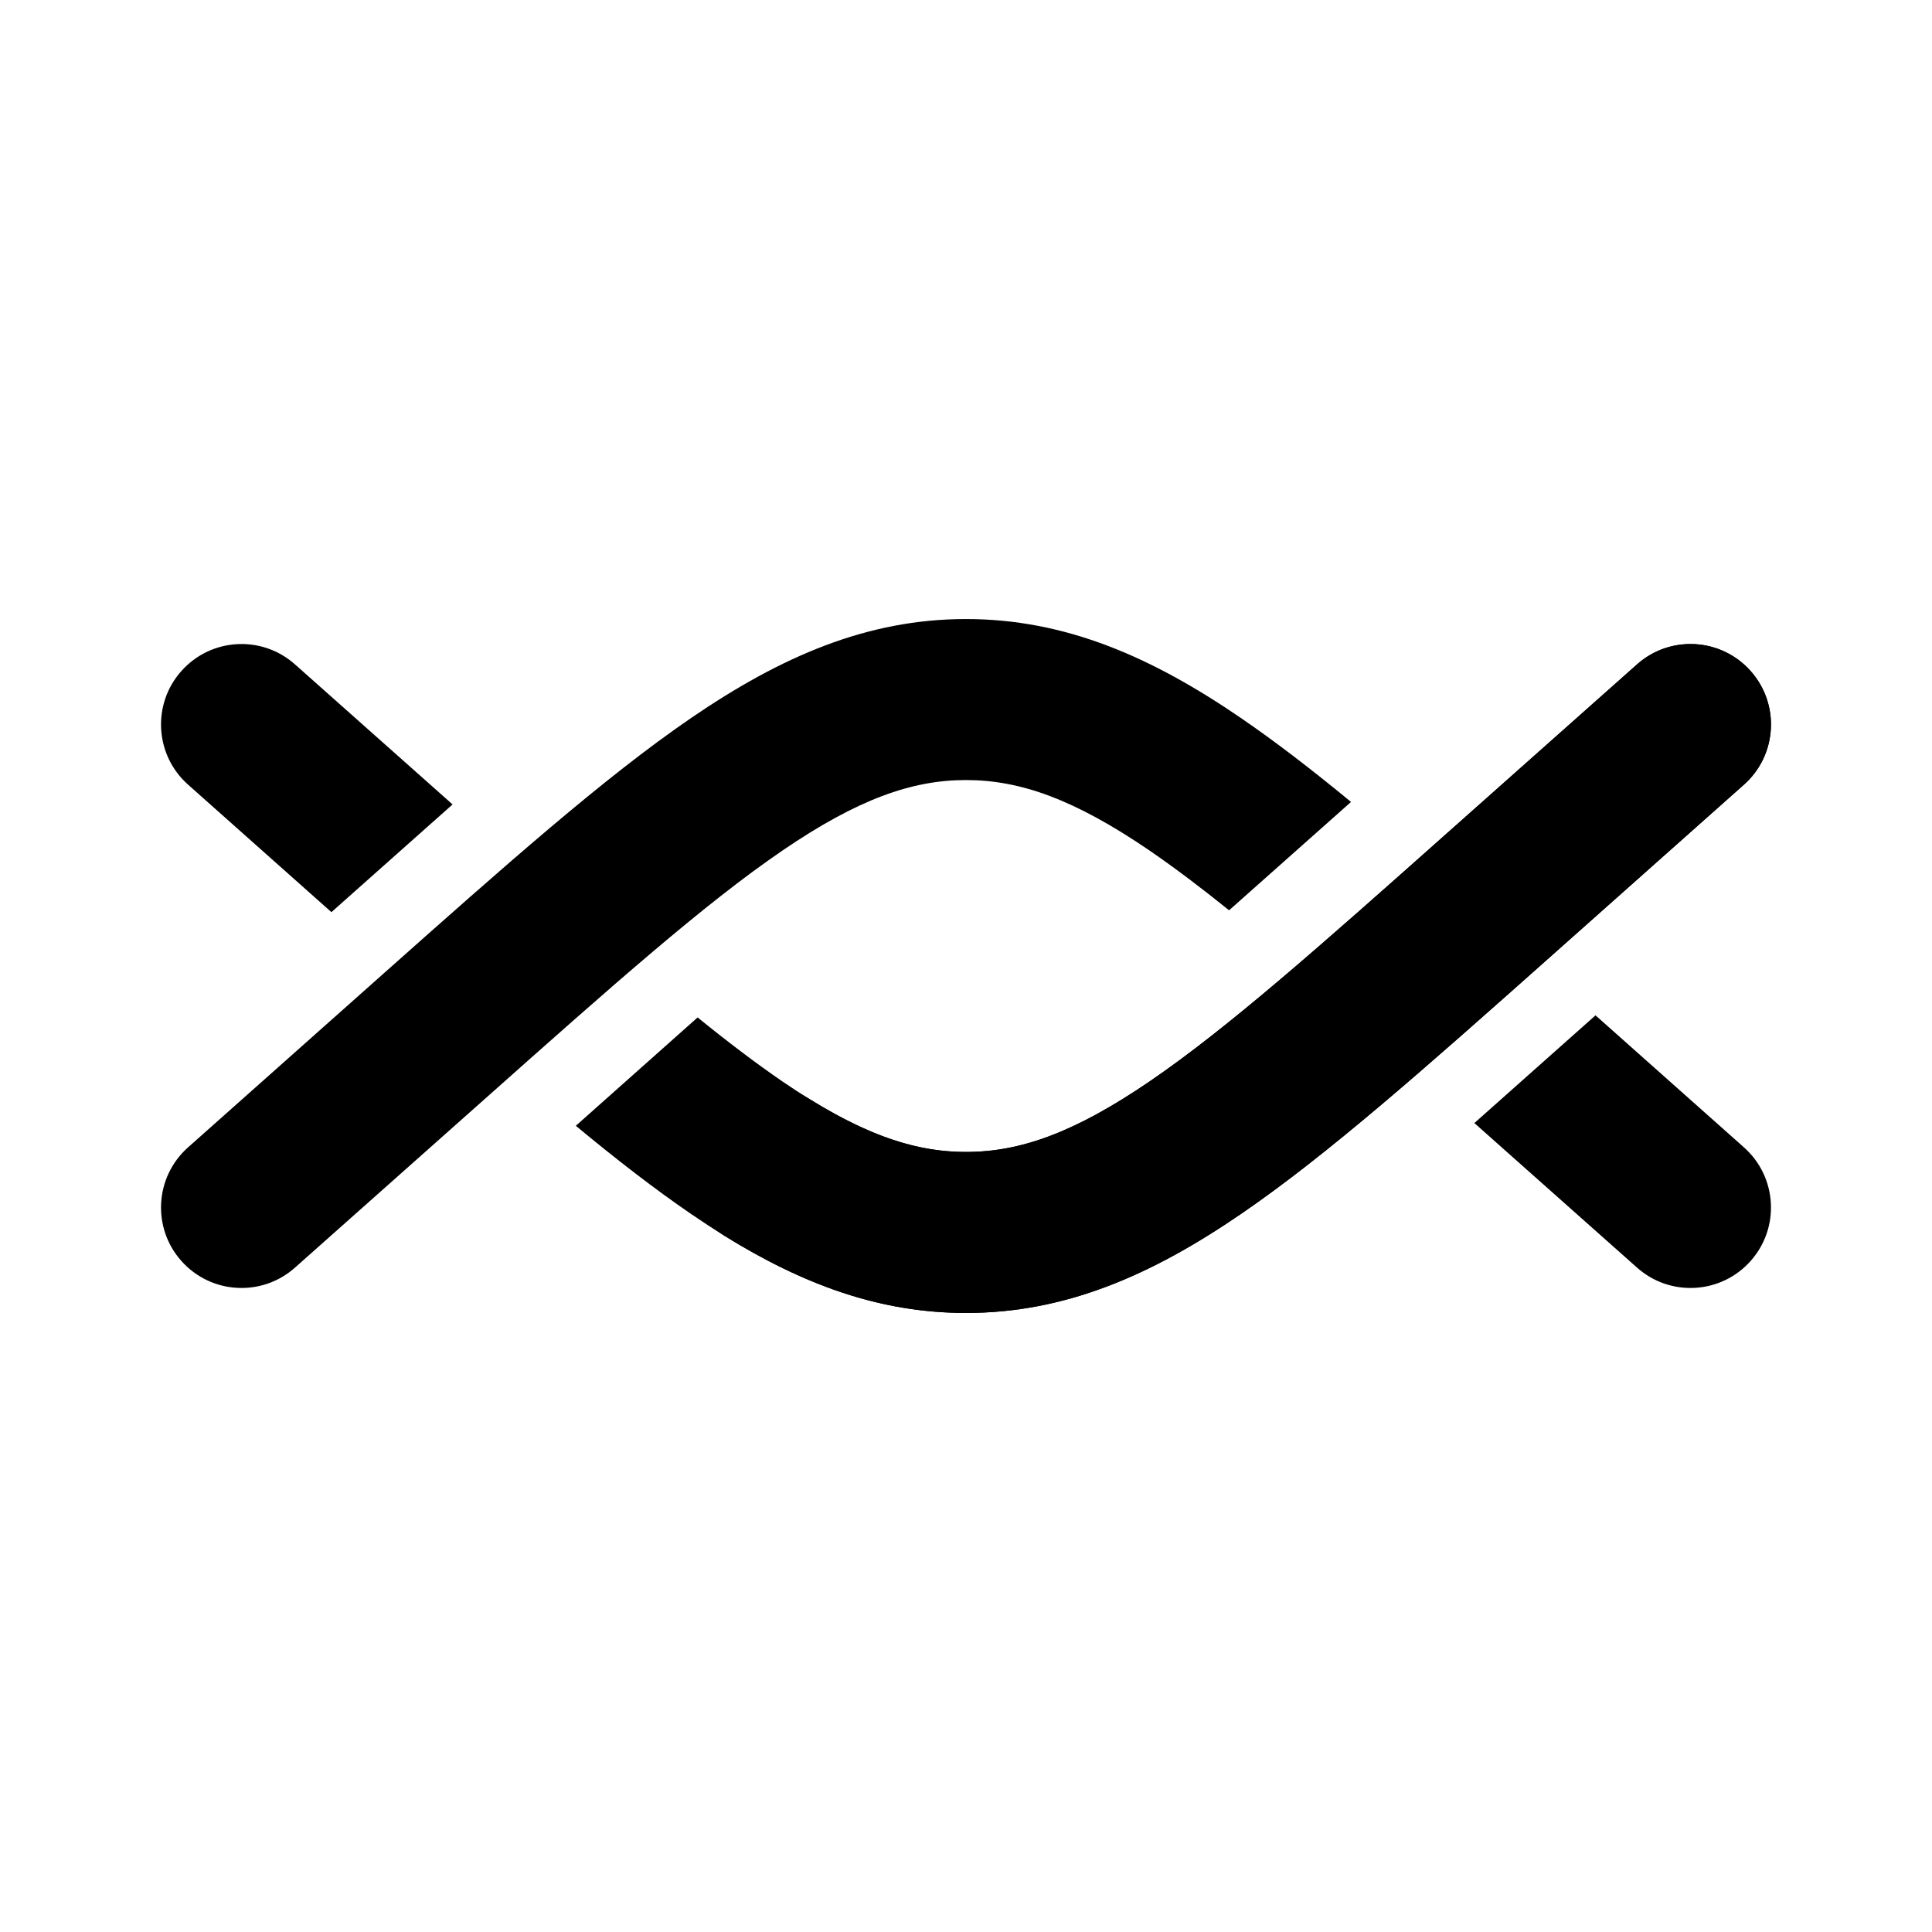
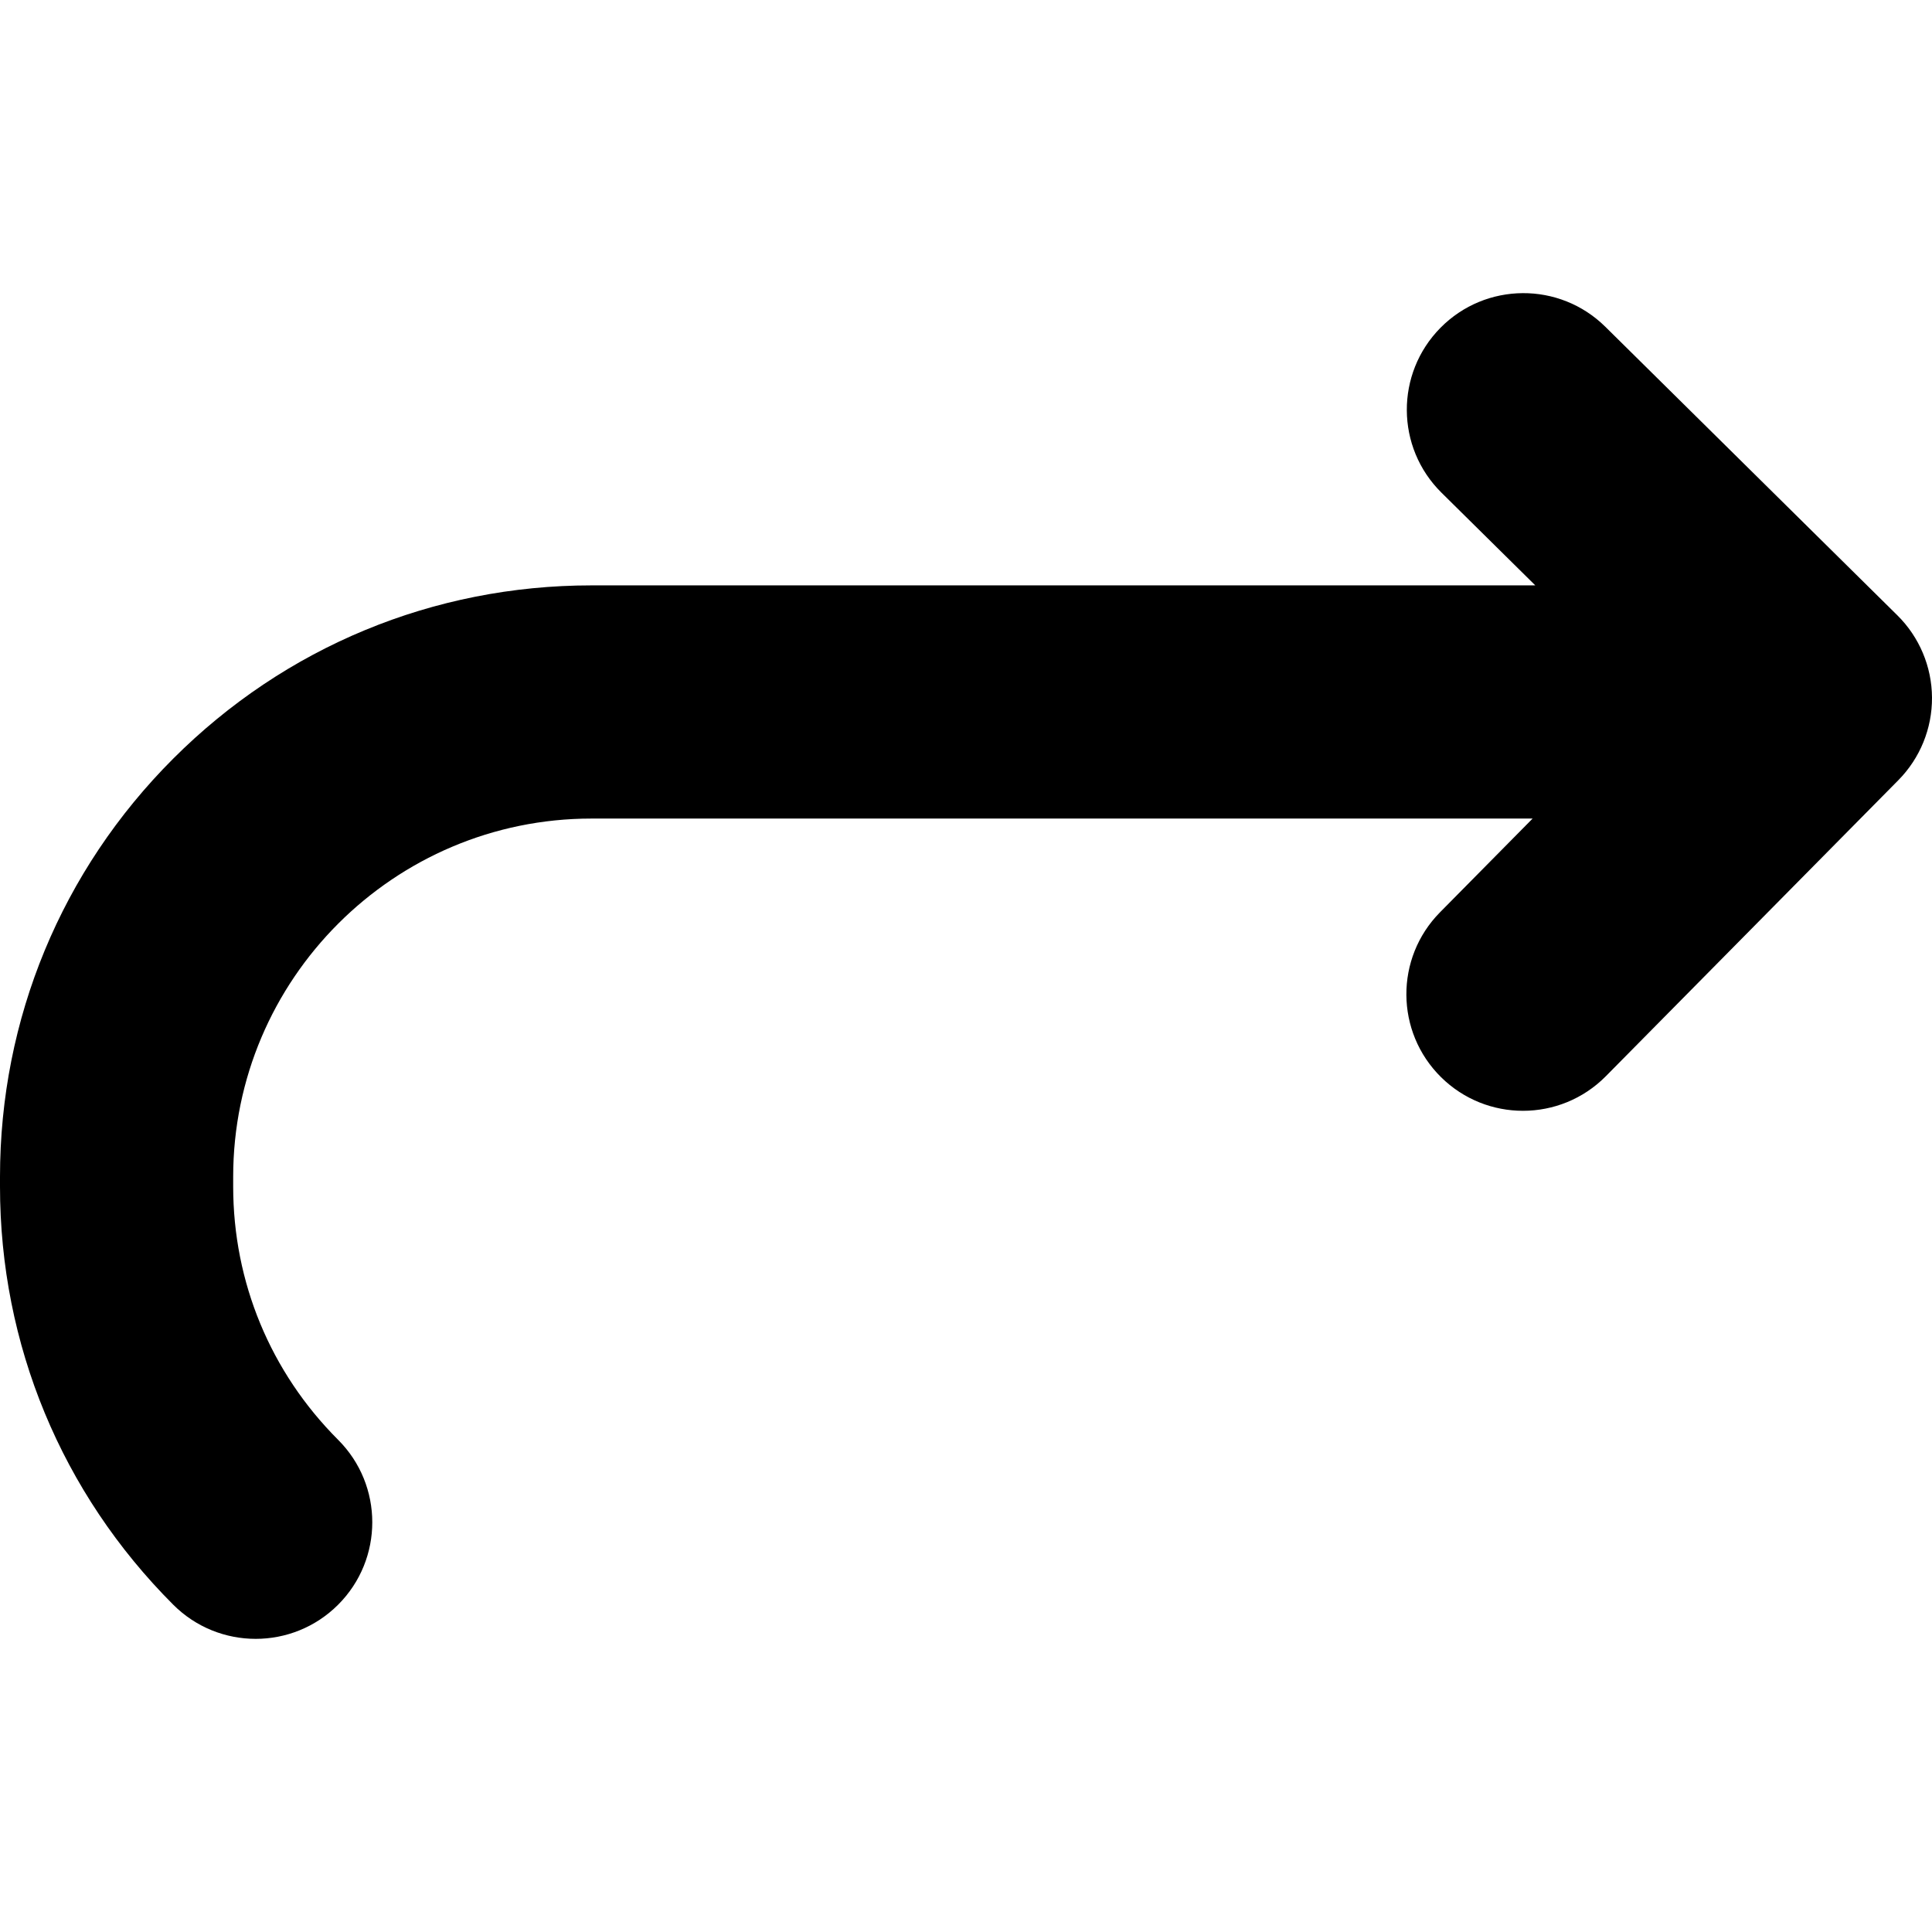
- <svg xmlns="http://www.w3.org/2000/svg" width="800px" height="800px" viewBox="0 0 24 24" fill="none">
-   <path d="M15.268 11.308C14.917 11.025 14.592 10.78 14.285 10.569C13.345 9.927 12.672 9.69 12 9.69C11.328 9.69 10.655 9.927 9.715 10.569C8.752 11.227 7.621 12.23 6.021 13.653L3.664 15.747C3.252 16.114 2.62 16.077 2.253 15.664C1.886 15.252 1.923 14.62 2.336 14.253L4.744 12.112C6.281 10.746 7.506 9.657 8.587 8.918C9.703 8.155 10.771 7.69 12 7.69C13.229 7.69 14.297 8.155 15.413 8.918C15.843 9.212 16.296 9.561 16.783 9.962L15.268 11.308Z" fill="#000000" />
-   <path d="M18.315 13.951L20.336 15.747C20.748 16.114 21.381 16.077 21.747 15.664C22.114 15.252 22.077 14.62 21.664 14.253L19.82 12.613L18.315 13.951Z" fill="#000000" />
-   <path d="M5.622 9.993L3.664 8.253C3.252 7.886 2.62 7.923 2.253 8.336C1.886 8.748 1.923 9.38 2.336 9.747L4.117 11.331L5.622 9.993Z" fill="#000000" />
-   <path d="M7.153 13.985C7.663 14.408 8.138 14.775 8.587 15.082C9.703 15.845 10.771 16.31 12 16.31C13.229 16.31 14.297 15.845 15.413 15.082C16.494 14.343 17.719 13.254 19.256 11.888L21.664 9.747C22.077 9.38 22.114 8.748 21.747 8.336C21.381 7.923 20.748 7.886 20.336 8.253L17.979 10.347C16.379 11.77 15.248 12.773 14.285 13.431C13.345 14.073 12.672 14.31 12 14.31C11.328 14.31 10.655 14.073 9.715 13.431C9.389 13.207 9.043 12.945 8.666 12.639L7.153 13.985Z" fill="#000000" />
-   <path fill-rule="evenodd" clip-rule="evenodd" d="M21.747 8.336C22.114 8.748 22.077 9.38 21.664 9.747L19.256 11.888C17.719 13.254 16.494 14.343 15.413 15.082C14.297 15.845 13.229 16.31 12 16.31C10.925 16.31 9.971 15.954 8.997 15.35C8.528 15.059 8.383 14.442 8.675 13.973C8.966 13.504 9.582 13.359 10.052 13.65C10.819 14.126 11.409 14.31 12 14.31C12.672 14.31 13.345 14.073 14.285 13.431C15.248 12.773 16.379 11.77 17.979 10.347L20.336 8.253C20.748 7.886 21.381 7.923 21.747 8.336Z" fill="#000000" />
+ <svg xmlns="http://www.w3.org/2000/svg" fill="#000000" version="1.1" id="Capa_1" width="800px" height="800px" viewBox="0 0 869.958 869.958" xml:space="preserve">
+   <g>
+     <path d="M115.132,737.958c13.436,0,26.872-5.126,37.124-15.377c20.502-20.502,20.502-53.744-0.001-74.246   c-30.474-30.474-47.256-70.988-47.256-114.084v-4.32c0-88.963,72.377-161.34,161.34-161.34h423.78l-41.688,42.192   c-20.381,20.625-20.18,53.865,0.445,74.244c10.23,10.11,23.564,15.155,36.896,15.155c13.541,0,27.078-5.207,37.346-15.6   l131.684-133.271c9.787-9.905,15.236-23.291,15.154-37.215c-0.084-13.923-5.693-27.244-15.6-37.03l-131.48-129.912   c-20.623-20.379-53.865-20.18-74.244,0.445s-20.18,53.866,0.445,74.245l42.25,41.747H266.339   c-71.143,0-138.026,27.704-188.332,78.009C27.704,391.903,0,458.788,0,529.93v4.32c0,71.143,27.704,138.026,78.01,188.331   C88.261,732.833,101.697,737.958,115.132,737.958z" />
+   </g>
</svg>
